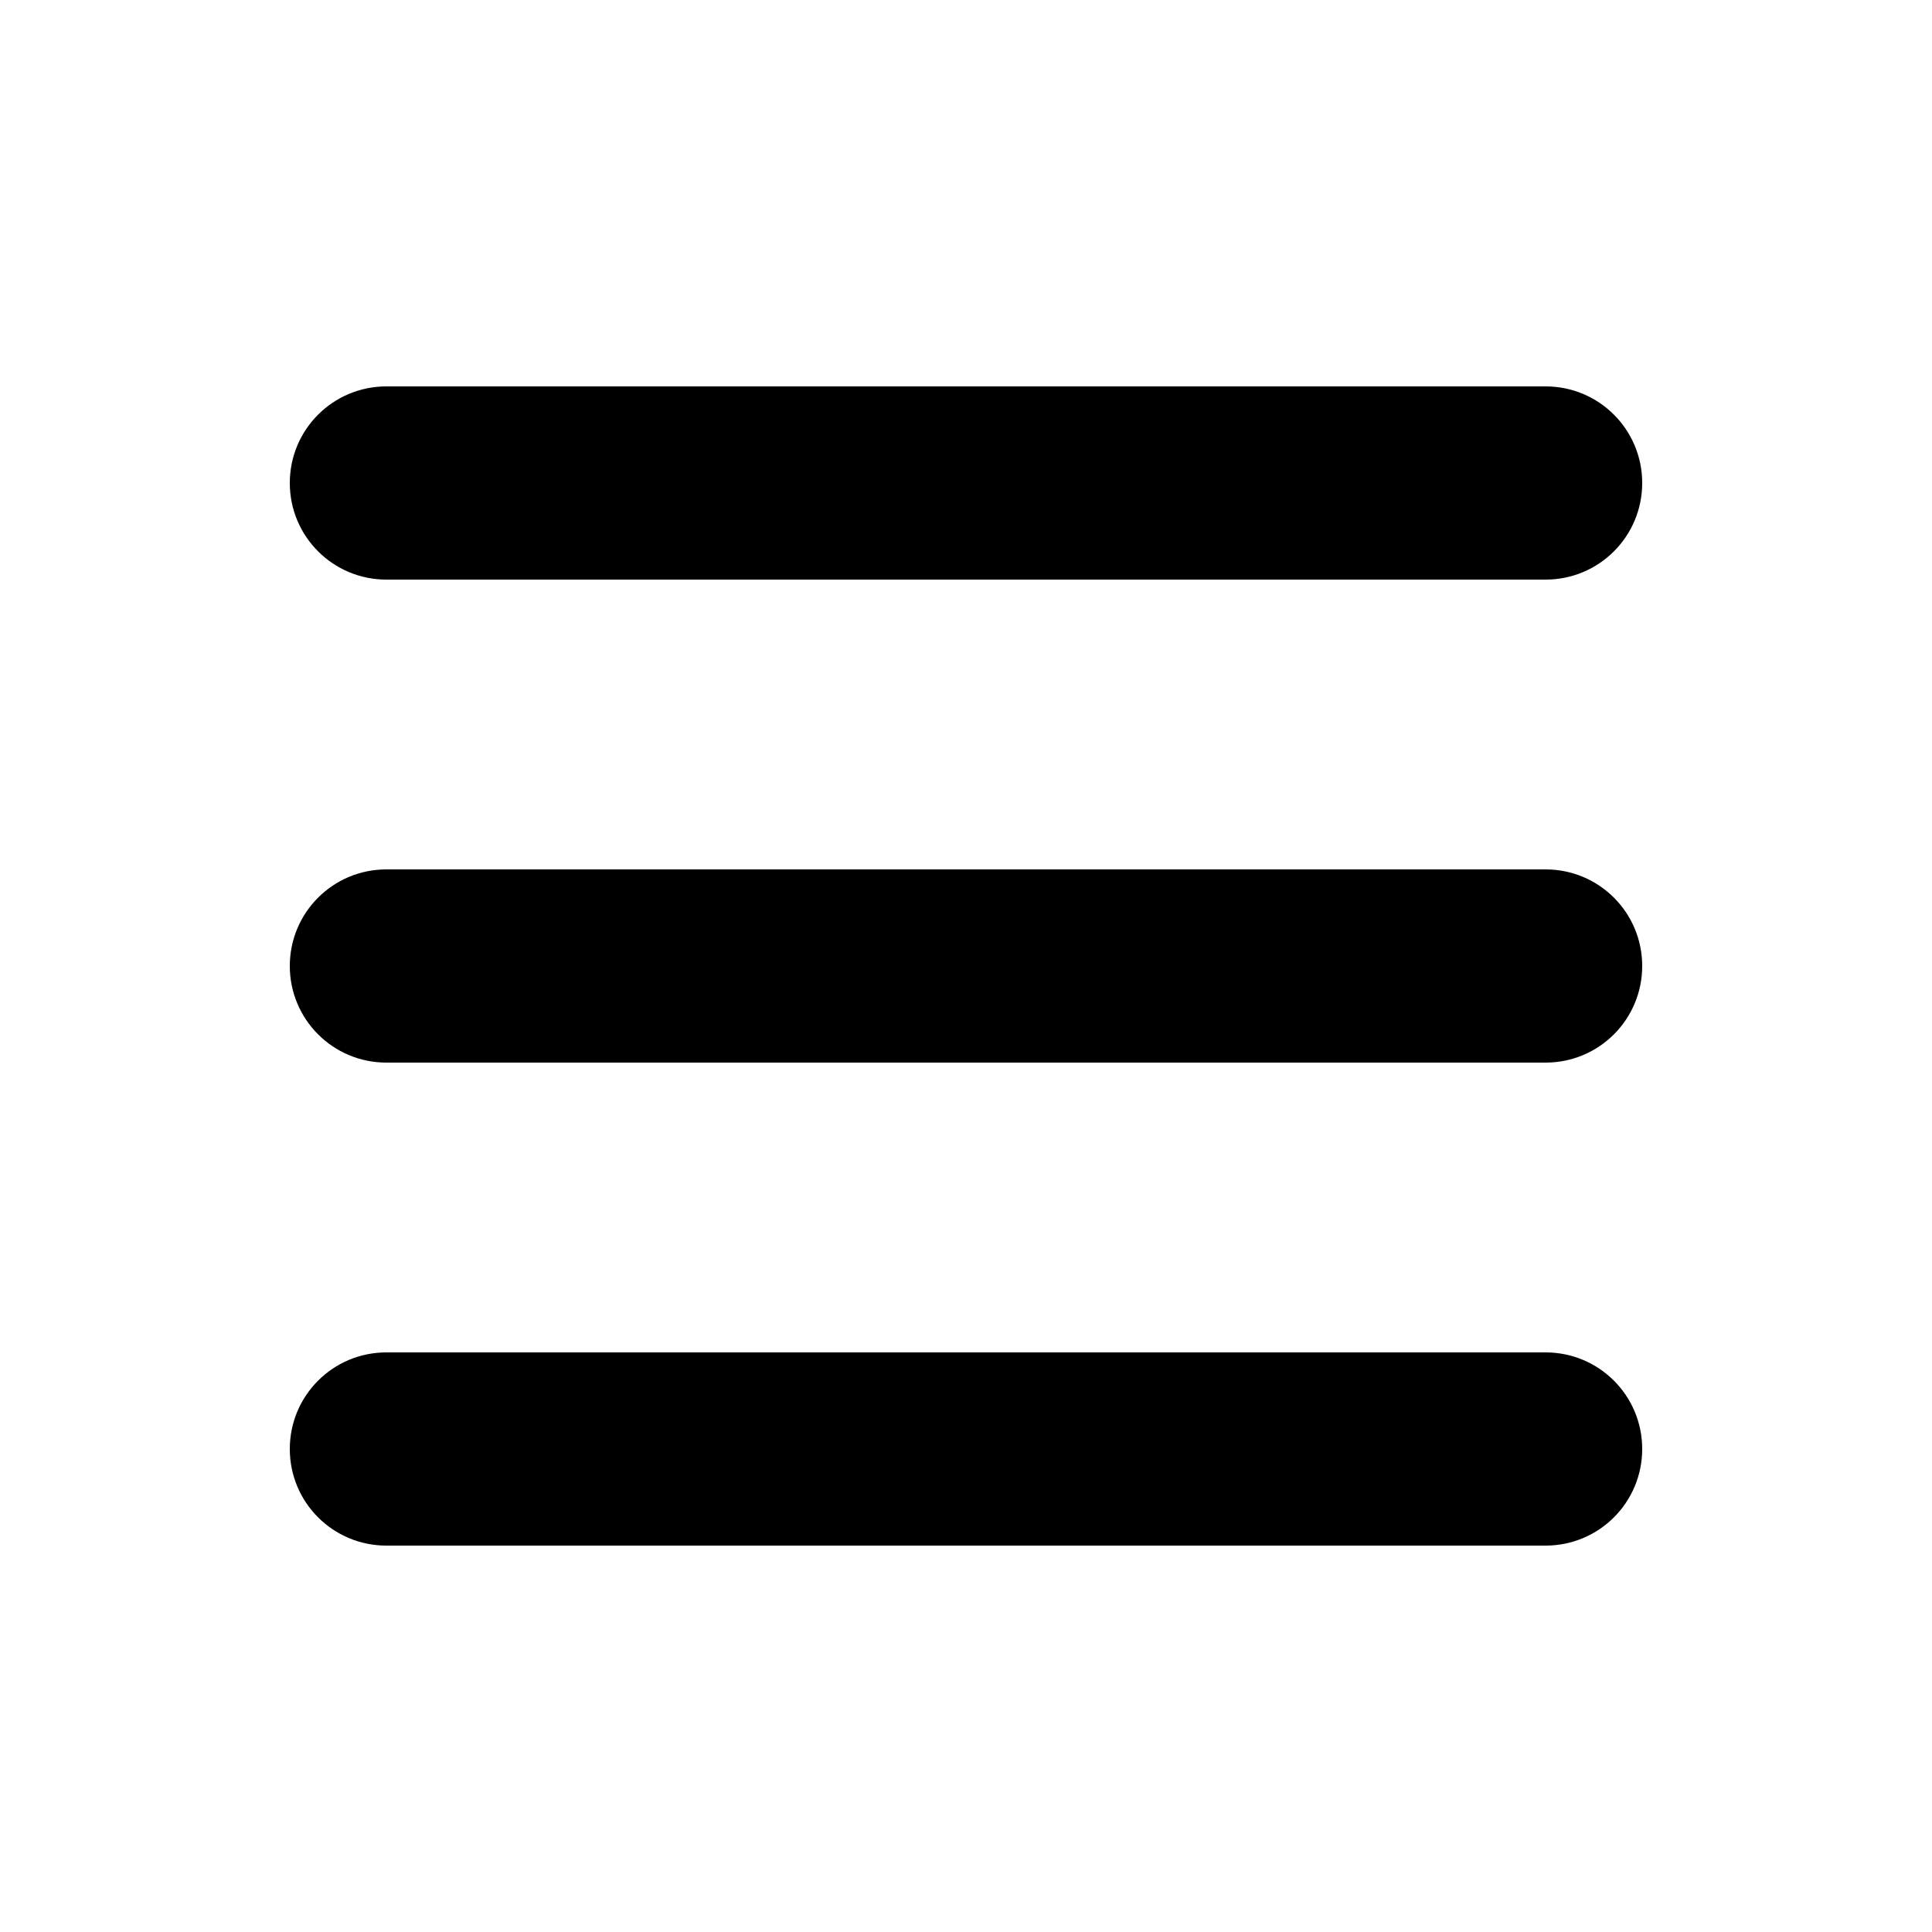
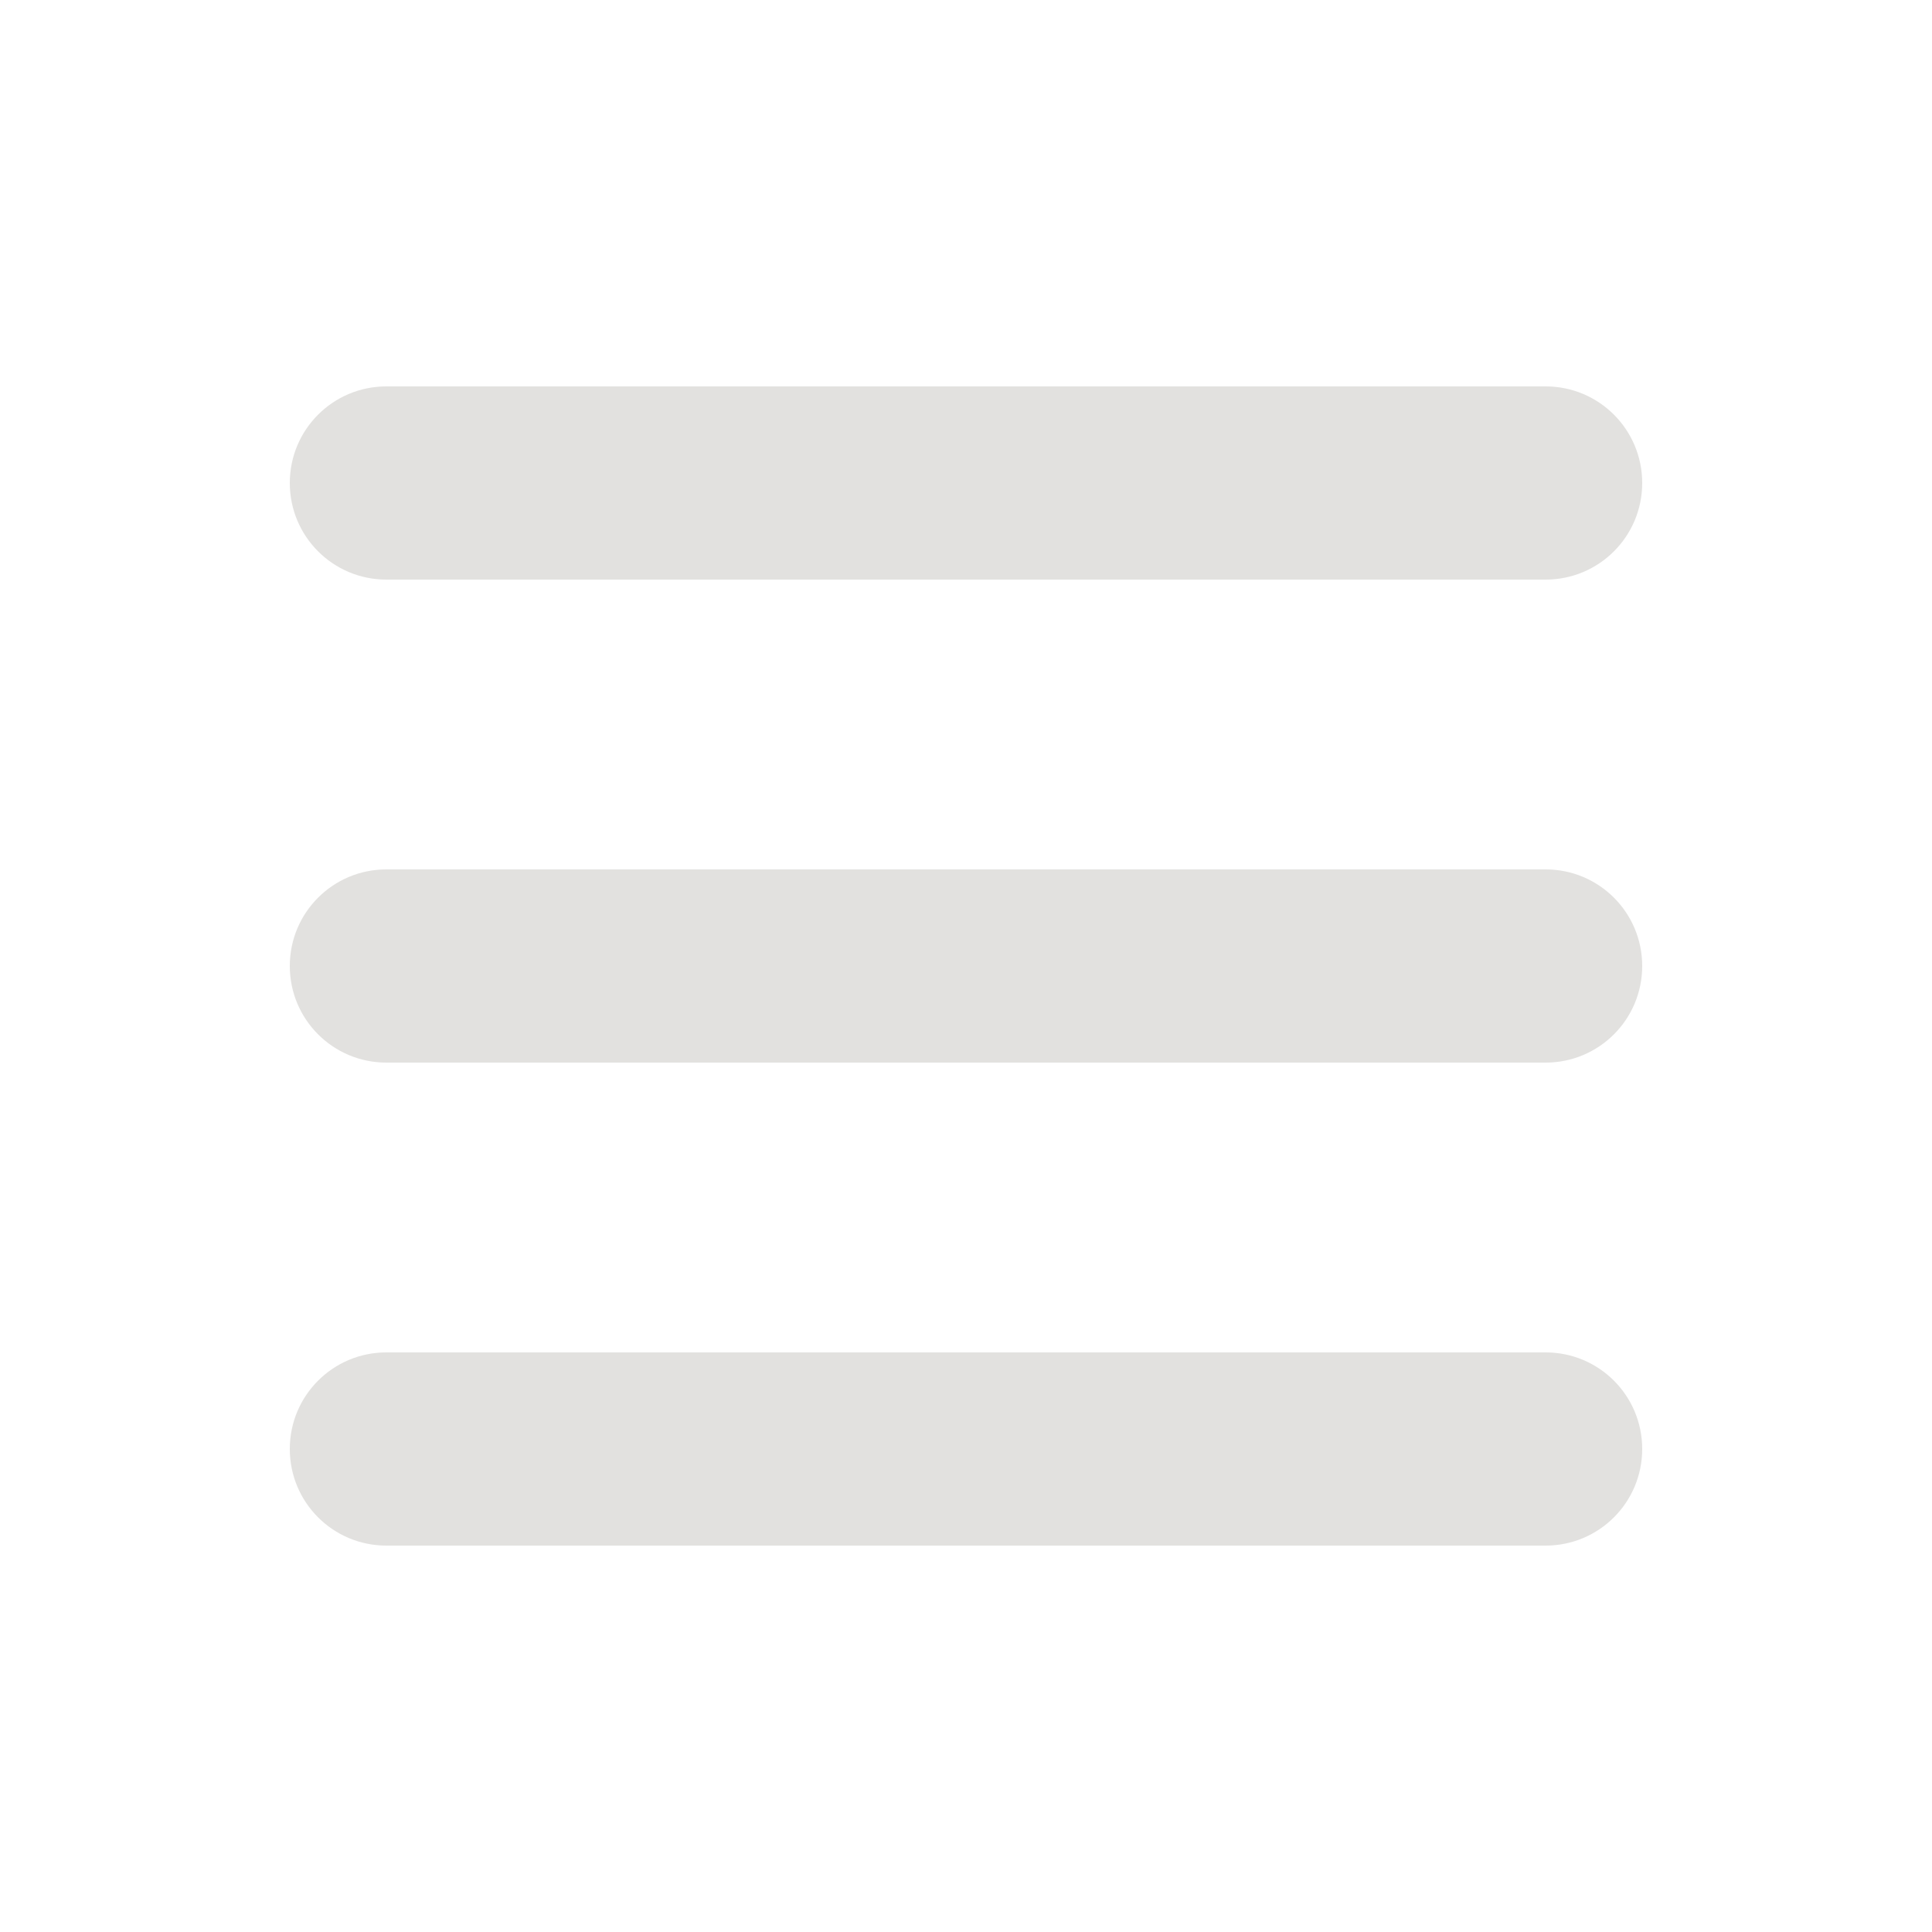
- <svg xmlns="http://www.w3.org/2000/svg" viewBox="0 0 640 640">
-   <path d="M96 160C96 142.3 110.3 128 128 128L512 128C529.7 128 544 142.3 544 160C544 177.7 529.7 192 512 192L128 192C110.3 192 96 177.7 96 160zM96 320C96 302.3 110.3 288 128 288L512 288C529.7 288 544 302.3 544 320C544 337.7 529.7 352 512 352L128 352C110.3 352 96 337.7 96 320zM544 480C544 497.7 529.7 512 512 512L128 512C110.3 512 96 497.7 96 480C96 462.3 110.3 448 128 448L512 448C529.7 448 544 462.3 544 480z" />
+ <svg xmlns="http://www.w3.org/2000/svg" id="Layer_1" data-name="Layer 1" viewBox="0 0 640 640">
+   <defs>
+     <style>
+       .cls-1 {
+         fill: #e2e1df;
+       }
+     </style>
+   </defs>
+   <path class="cls-1" d="M96,160c0-17.7,14.3-32,32-32h384c17.7,0,32,14.3,32,32s-14.3,32-32,32H128c-17.7,0-32-14.3-32-32ZM96,320c0-17.7,14.3-32,32-32h384c17.7,0,32,14.3,32,32s-14.3,32-32,32H128c-17.7,0-32-14.3-32-32ZM544,480c0,17.7-14.3,32-32,32H128c-17.7,0-32-14.3-32-32s14.3-32,32-32h384c17.7,0,32,14.3,32,32Z" />
</svg>
